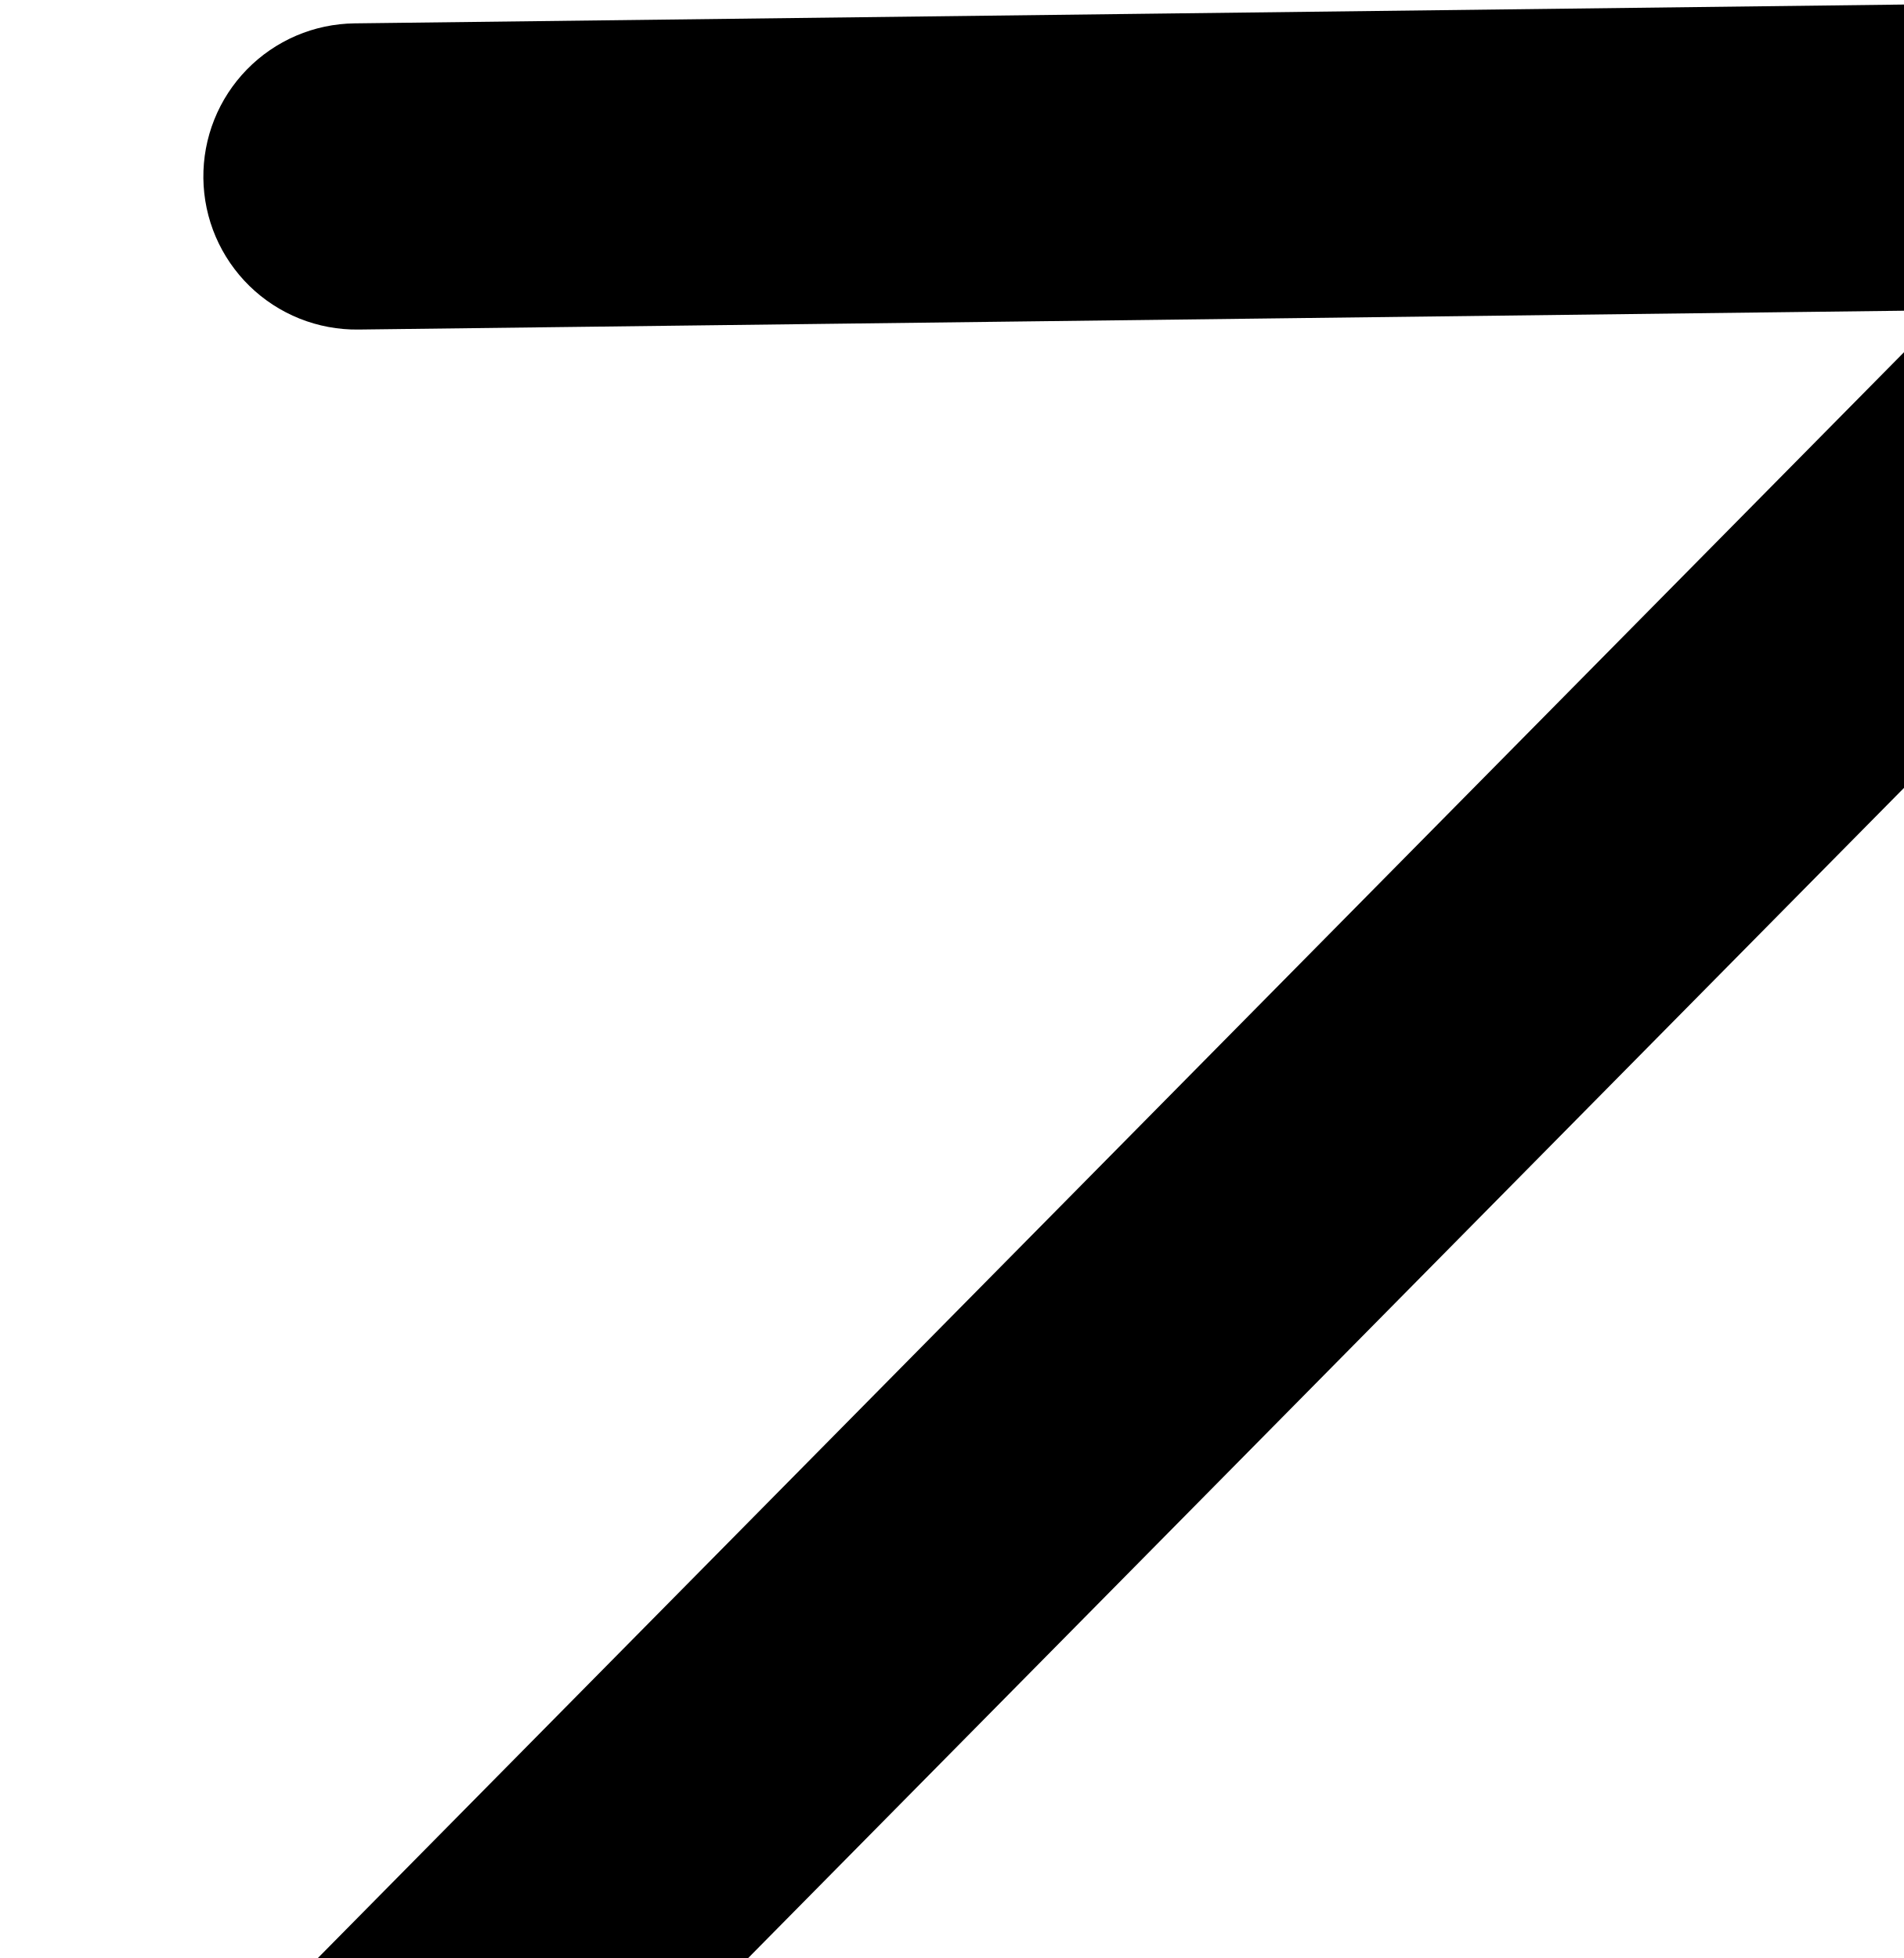
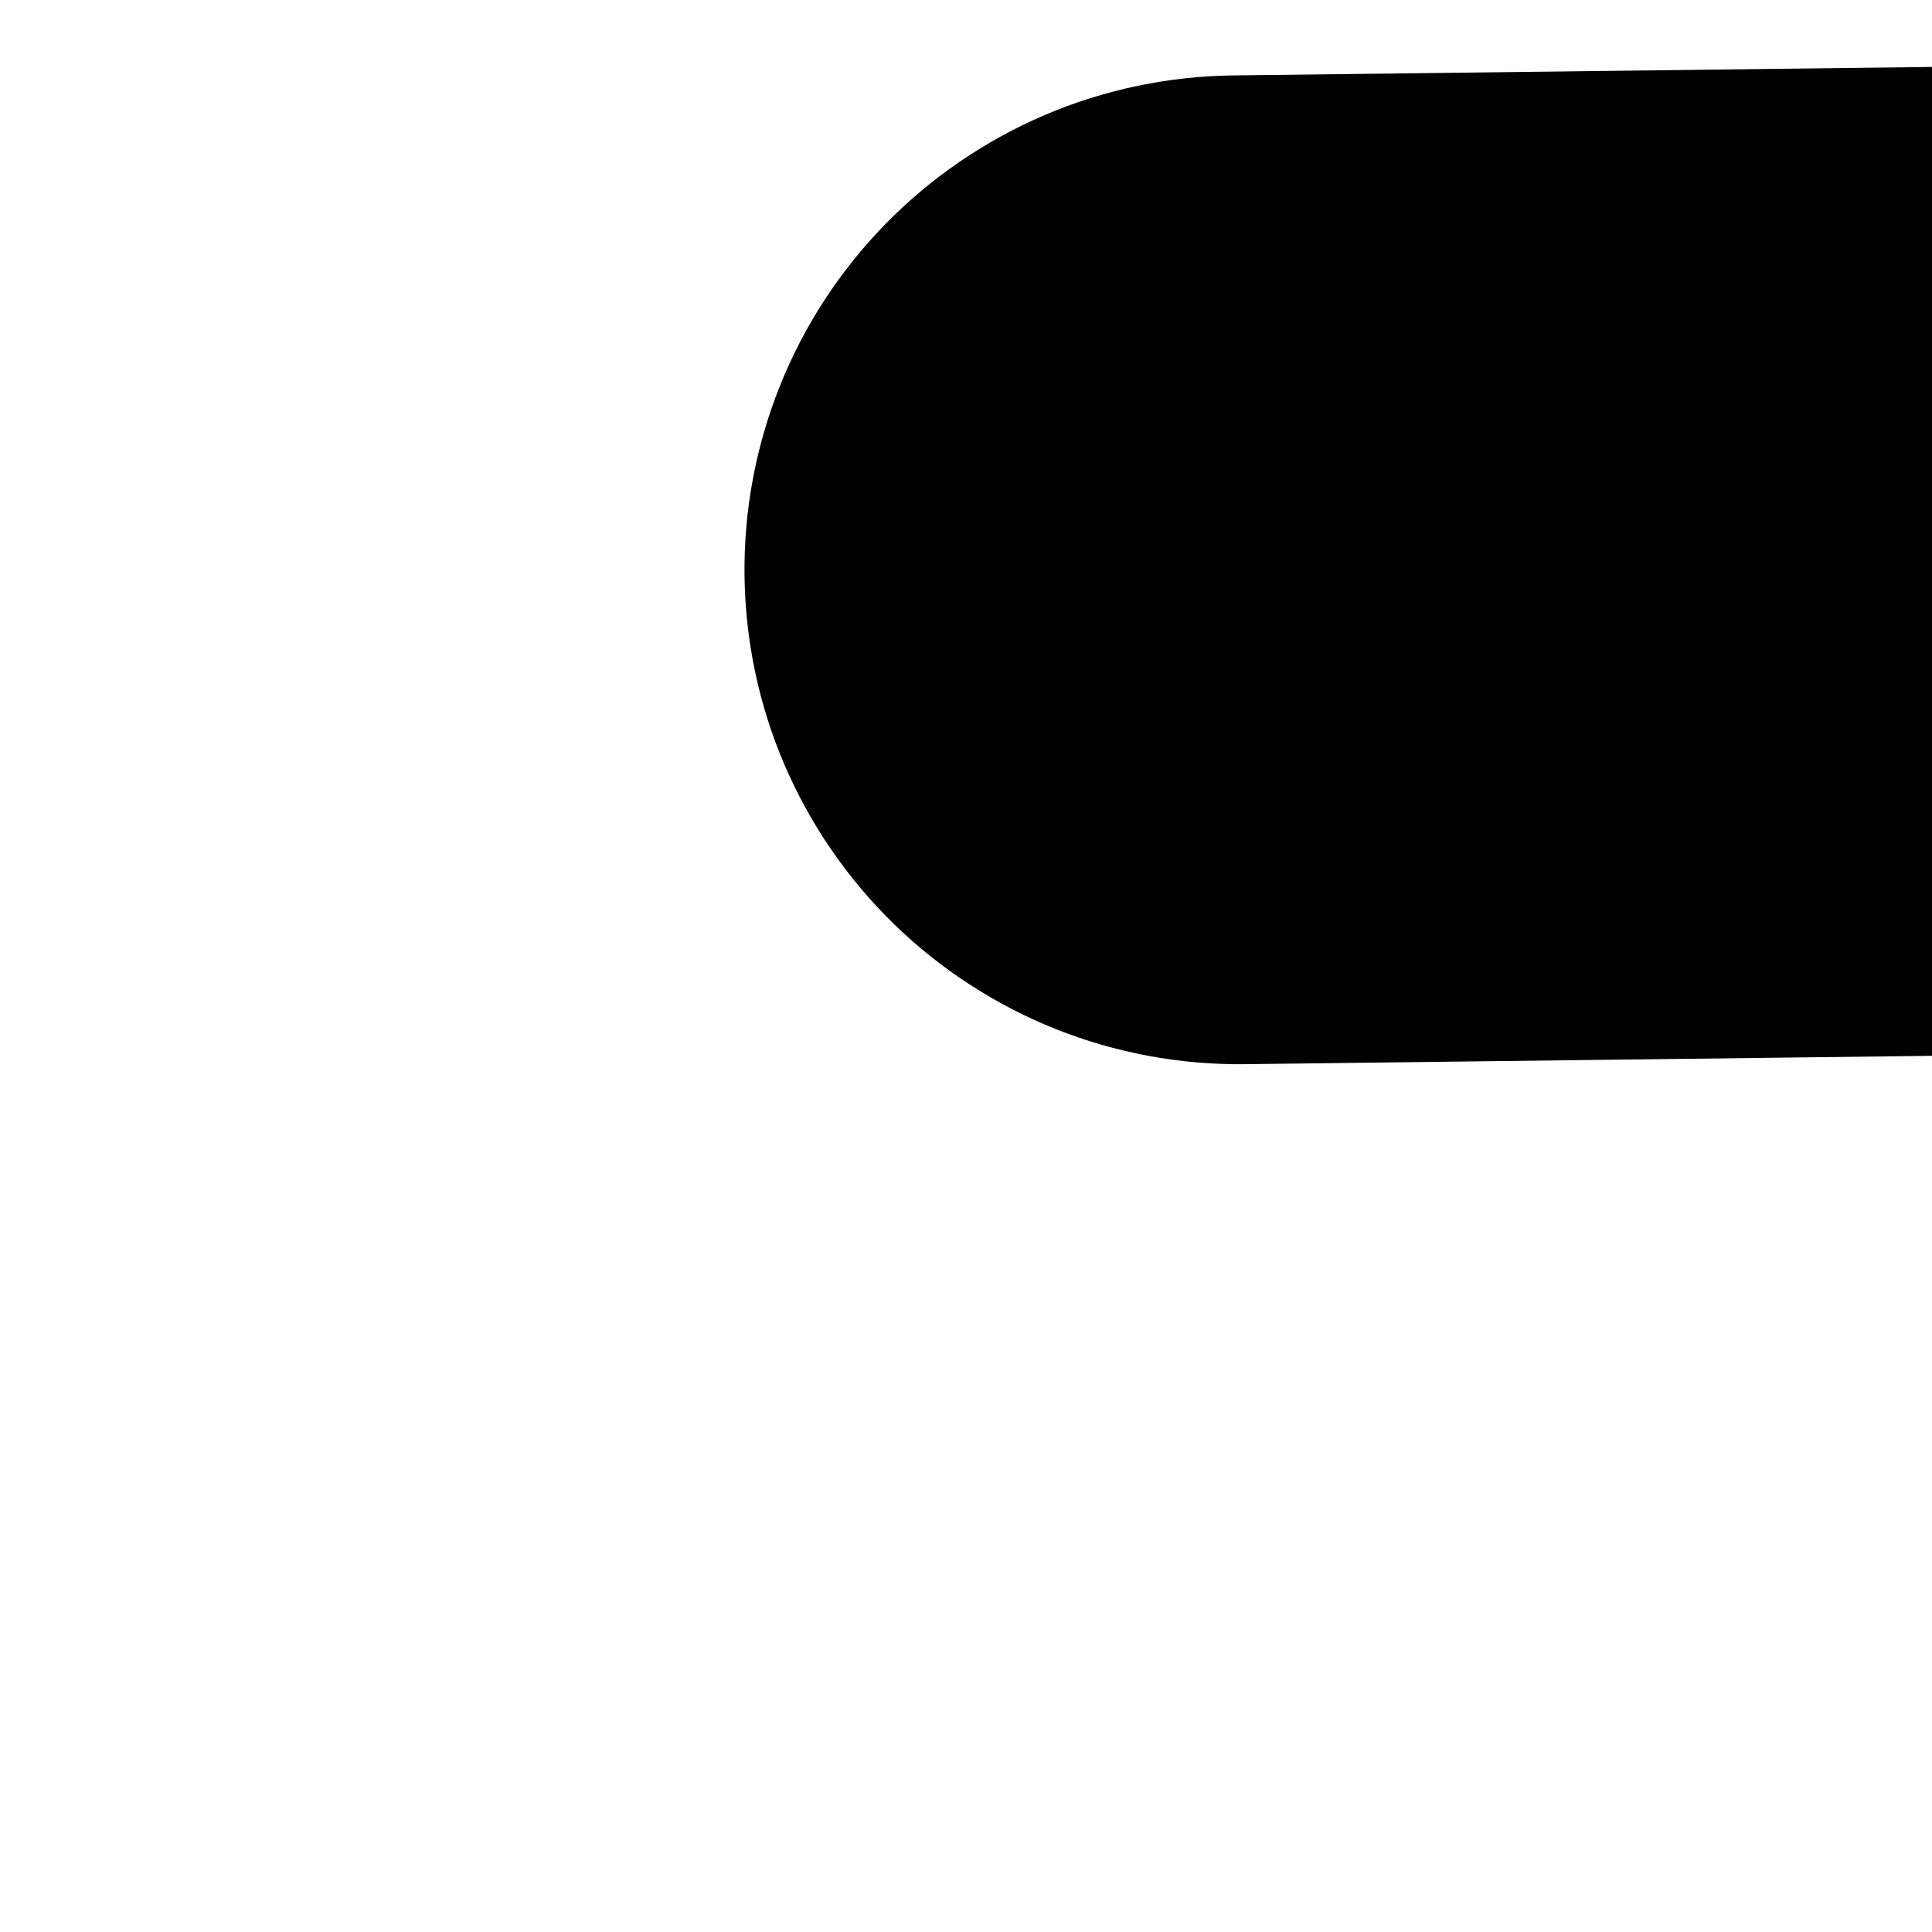
- <svg xmlns="http://www.w3.org/2000/svg" width="70" height="72" viewBox="0 0 70 72" fill="none">
+ <svg xmlns="http://www.w3.org/2000/svg" width="20" height="20" viewBox="0 0 20 22" fill="none">
  <path d="M13.039 0.859C12.299 0.868 11.569 1.022 10.889 1.313C10.21 1.605 9.594 2.027 9.078 2.556C8.562 3.085 8.154 3.711 7.88 4.397C7.605 5.084 7.469 5.818 7.478 6.557C7.487 7.296 7.641 8.027 7.932 8.706C8.224 9.386 8.646 10.001 9.175 10.518C9.704 11.034 10.33 11.441 11.016 11.716C11.703 11.99 12.437 12.127 13.176 12.118L71.539 11.407L1.624 82.191C0.575 83.253 -0.009 84.689 -0 86.181C0.009 87.674 0.611 89.102 1.673 90.151C2.735 91.2 4.17 91.785 5.663 91.775C7.156 91.766 8.584 91.164 9.633 90.102L79.54 19.327L79.554 77.682C79.579 79.158 80.184 80.566 81.237 81.601C82.29 82.636 83.708 83.216 85.185 83.215C86.662 83.215 88.079 82.633 89.132 81.597C90.184 80.561 90.787 79.153 90.811 77.676L90.8 7.038C90.8 6.106 90.616 5.184 90.257 4.324C89.897 3.465 89.371 2.685 88.709 2.03C88.046 1.376 87.26 0.859 86.396 0.511C85.532 0.162 84.607 -0.011 83.676 0.001L13.039 0.859Z" fill="currentColor" />
</svg>
